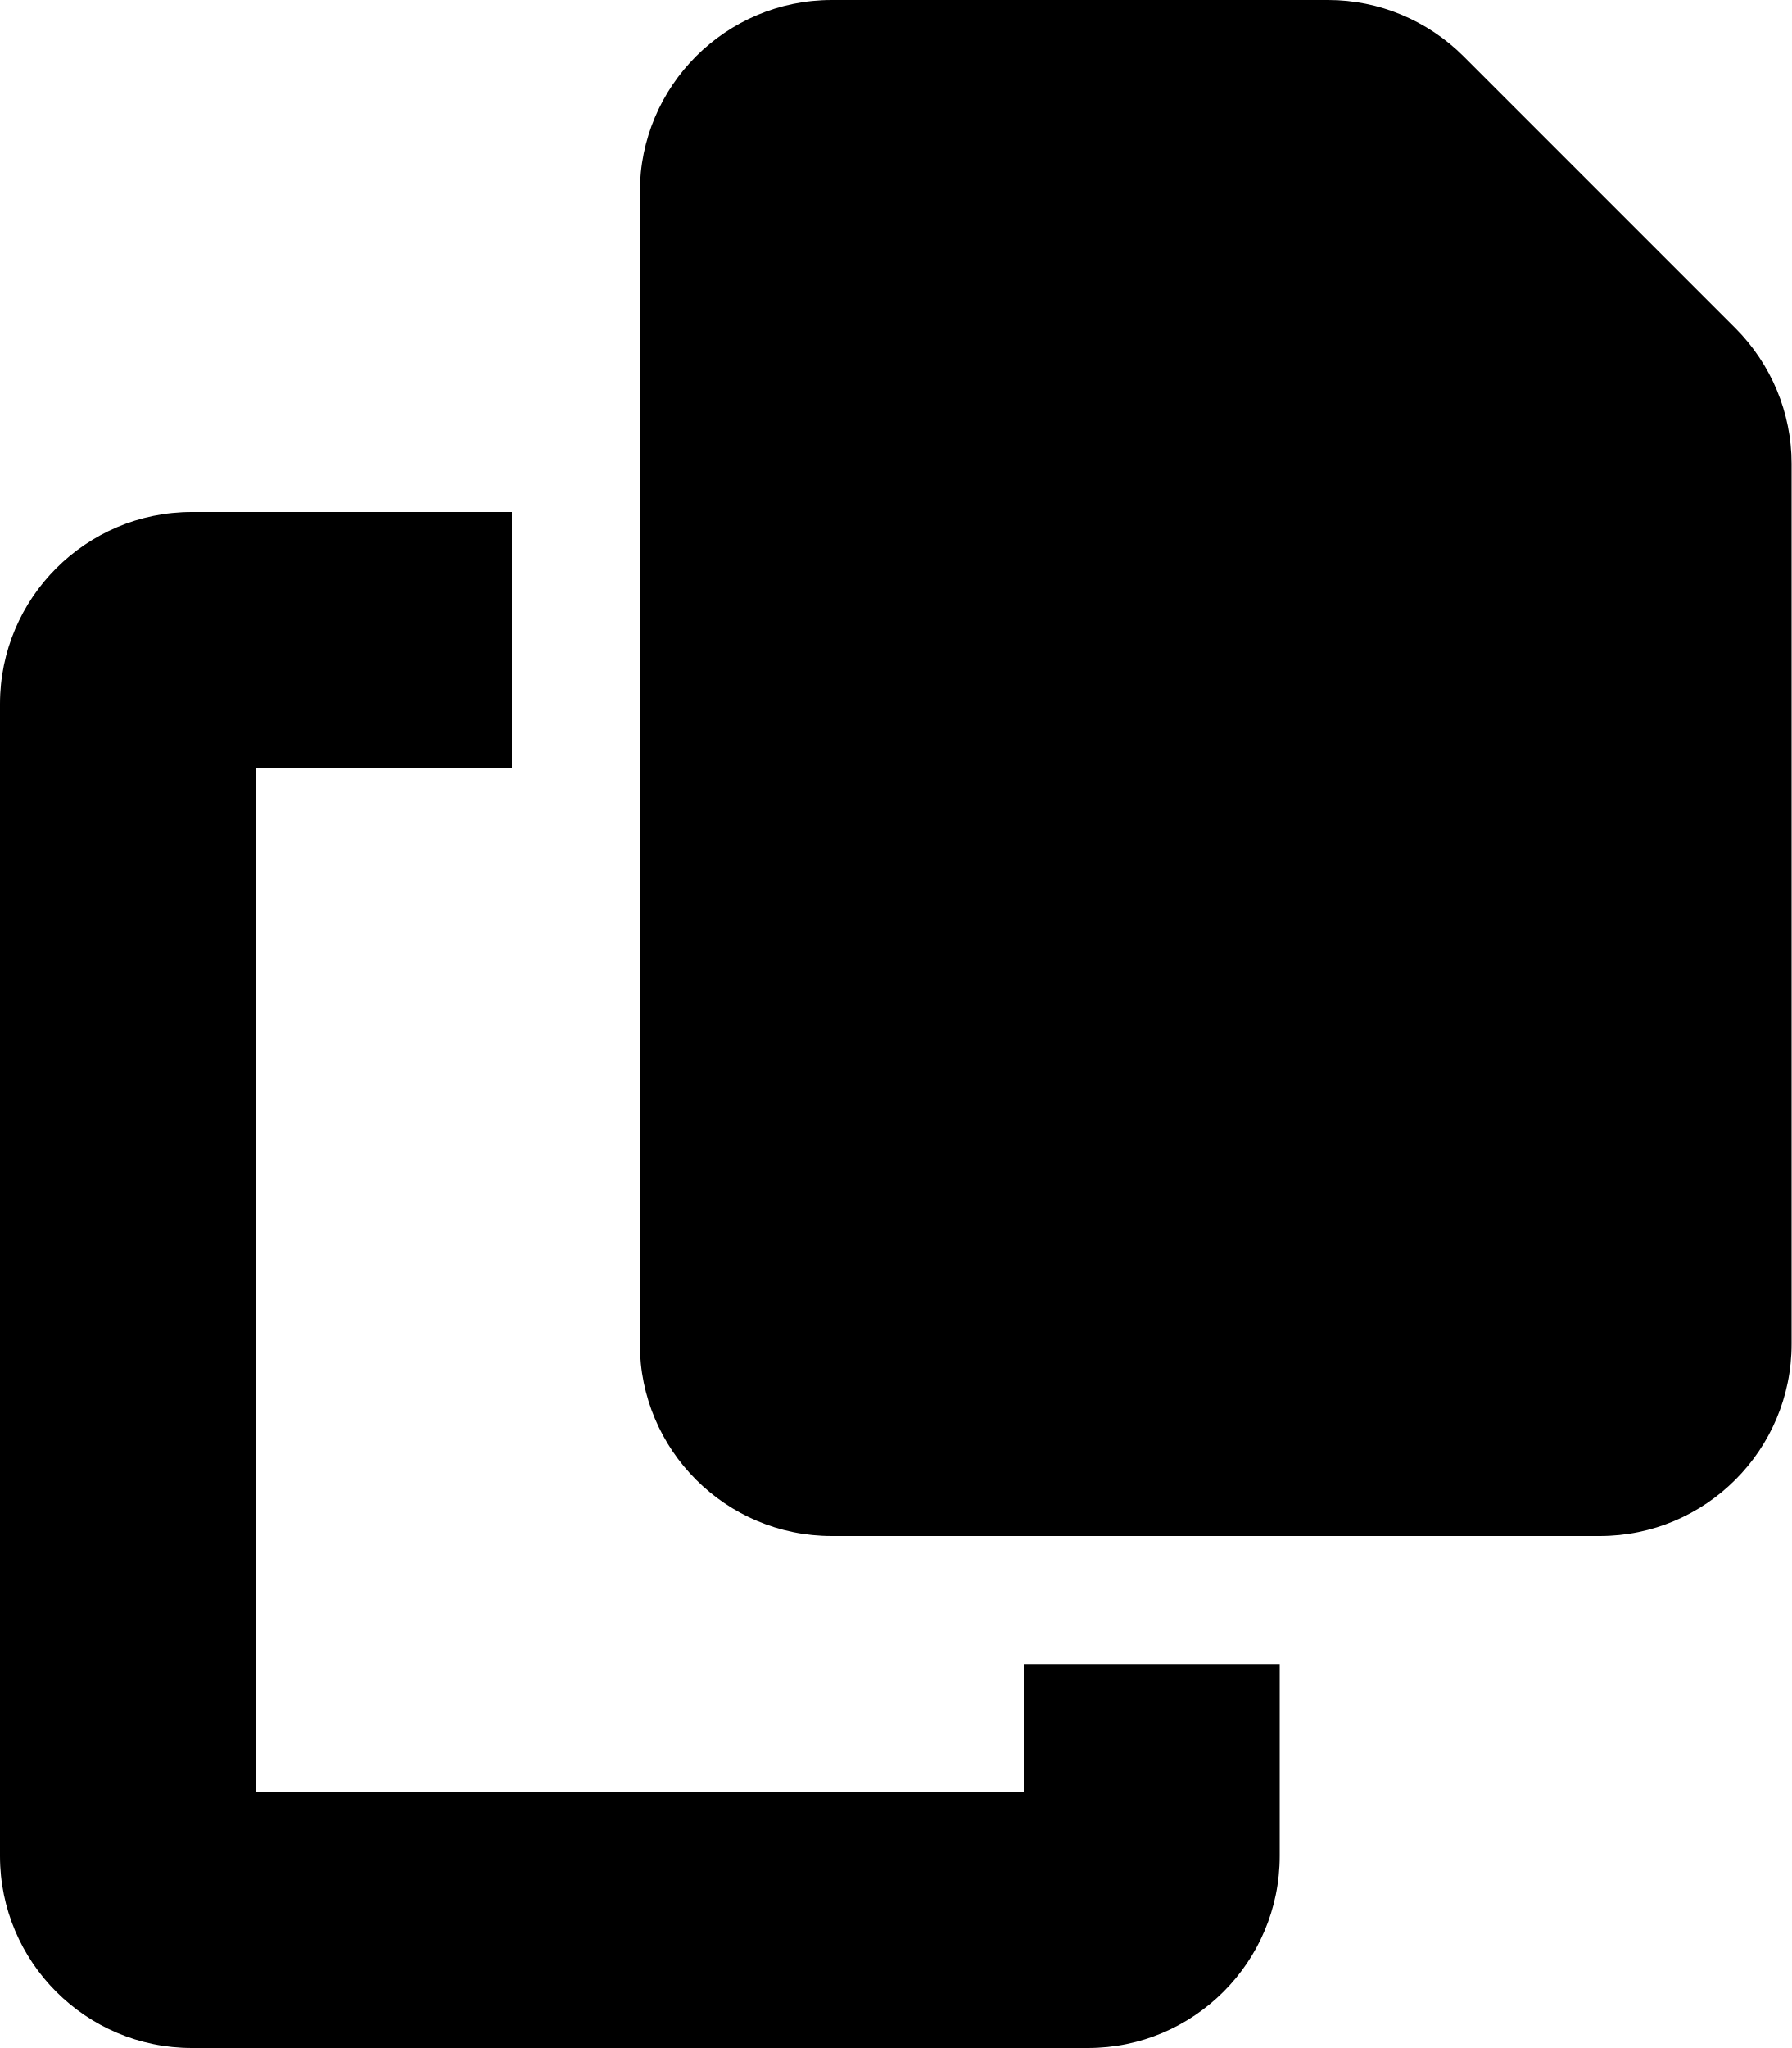
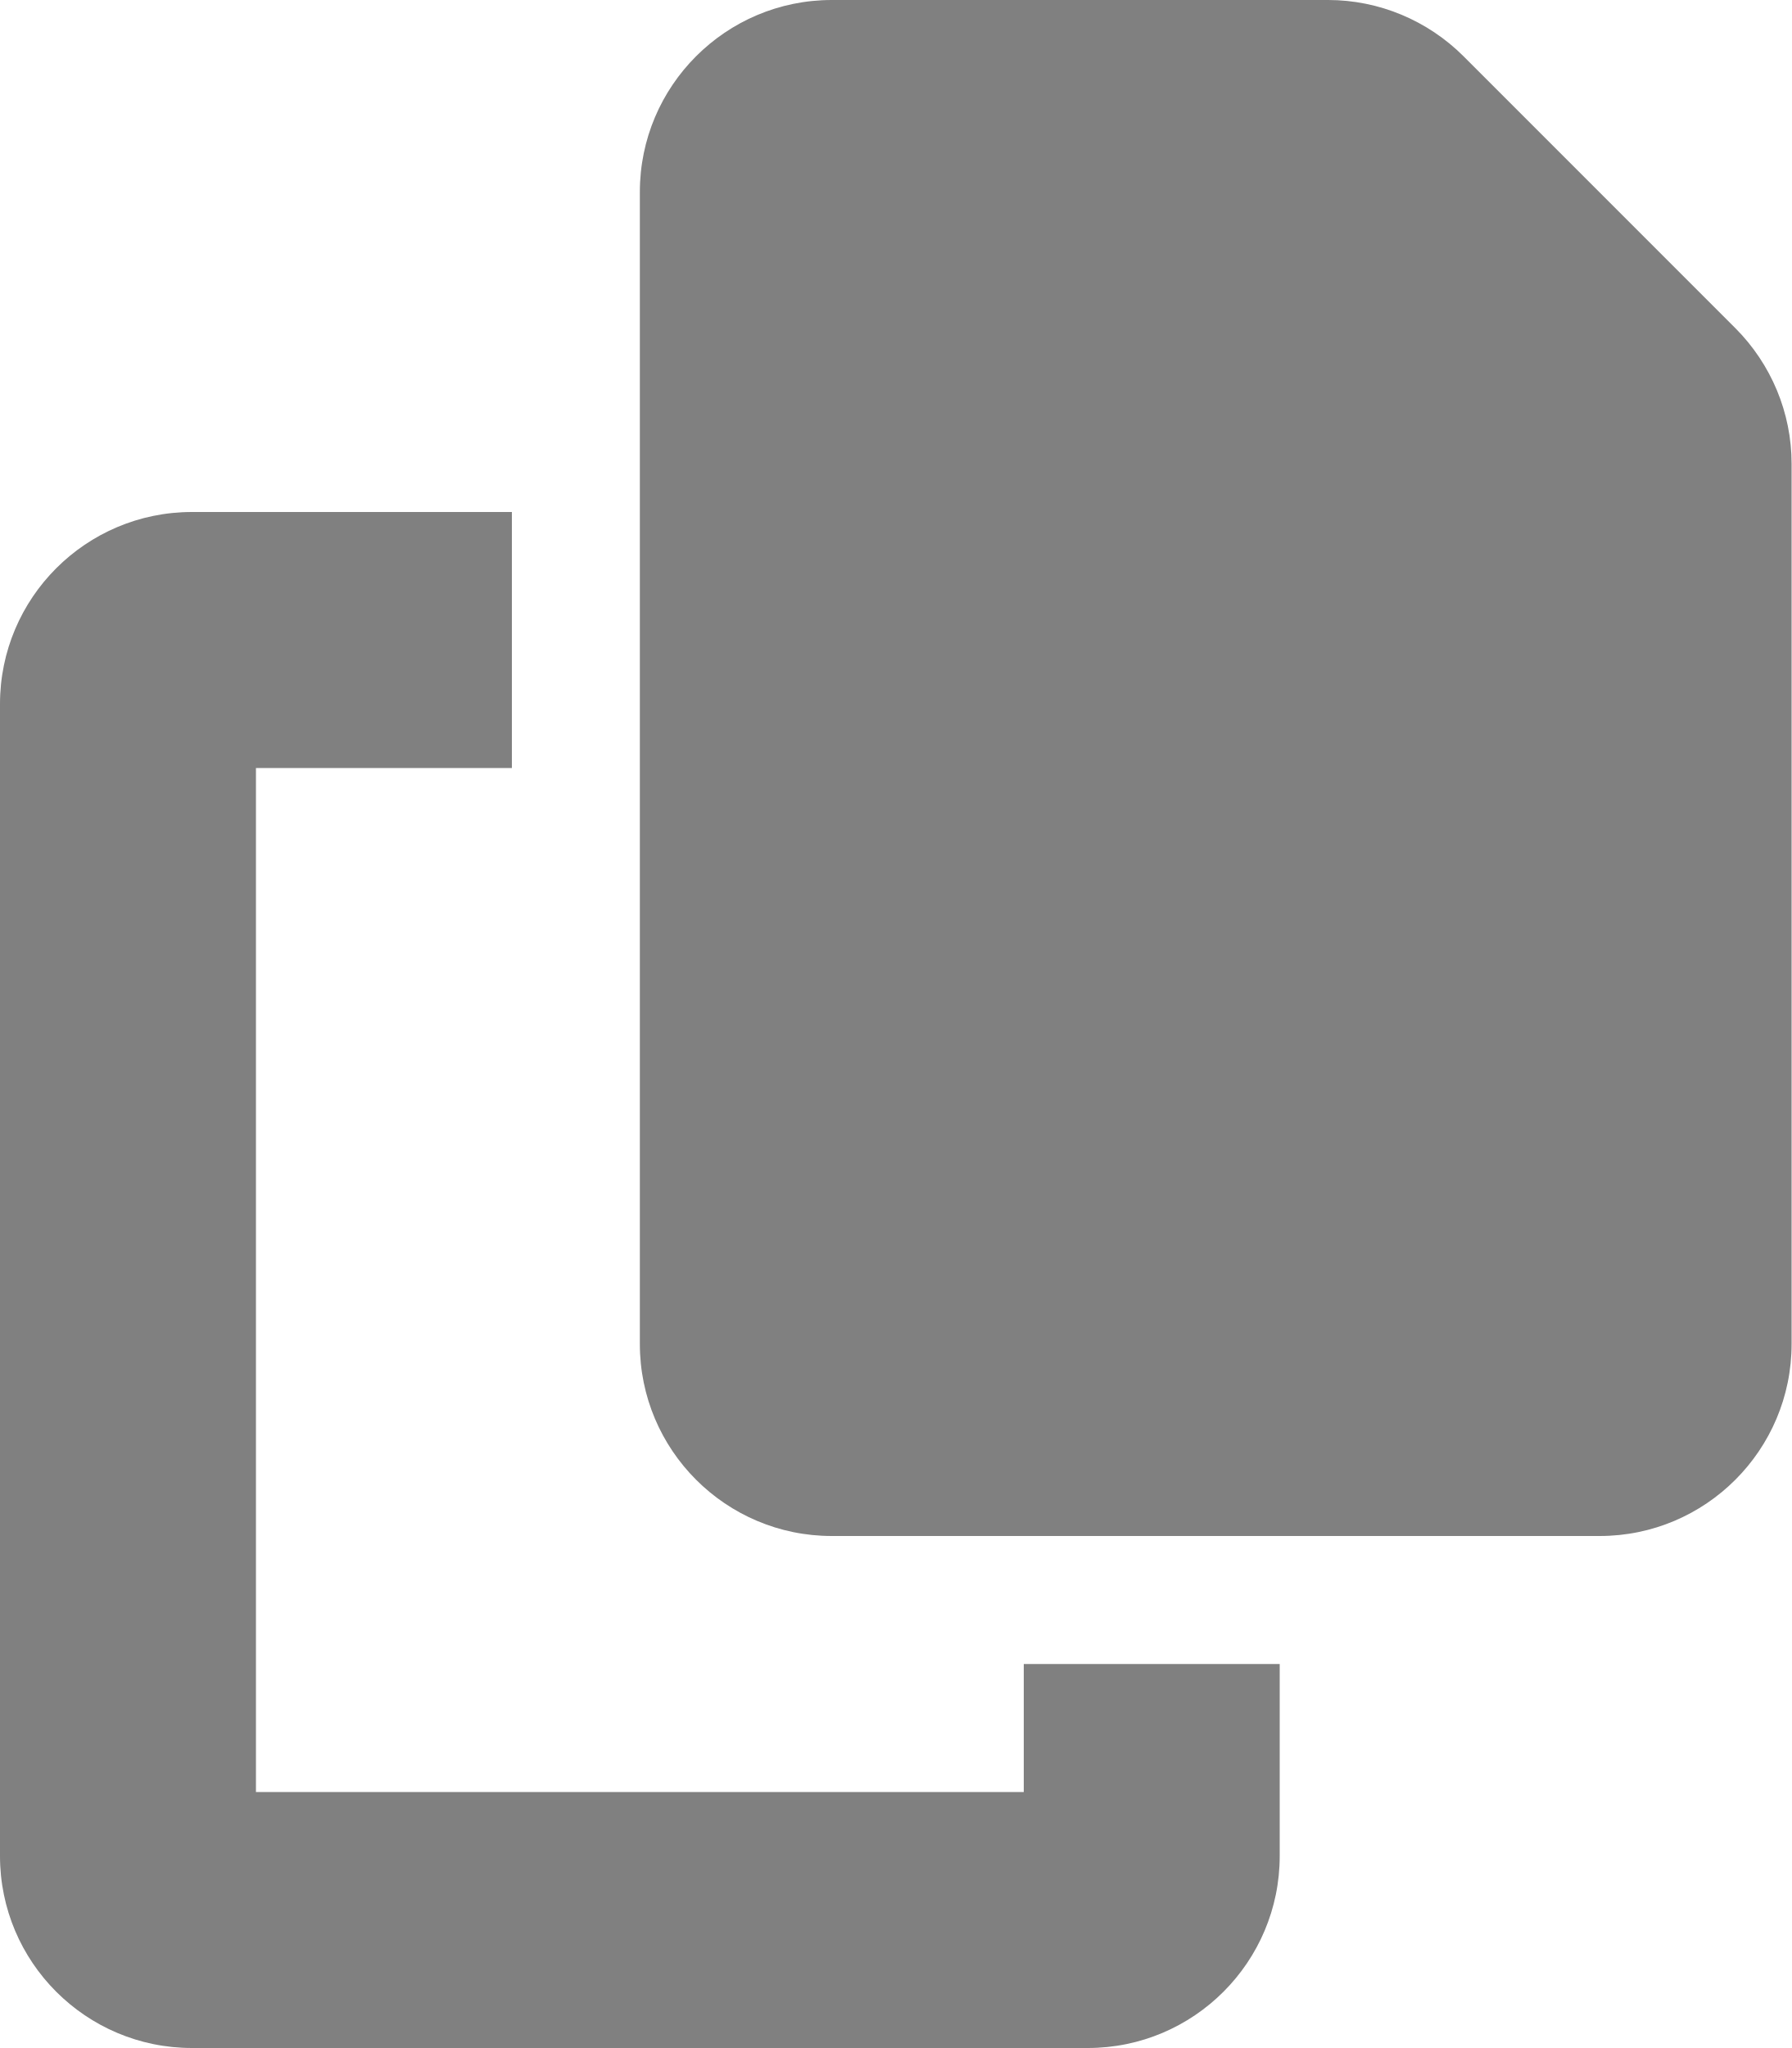
<svg xmlns="http://www.w3.org/2000/svg" fill="none" viewBox="0 0 448 512">
-   <path d="M208 0L332.1 0c12.7 0 24.9 5.1 33.9 14.1l67.9 67.9c9 9 14.1 21.2 14.1 33.9L448 336c0 26.5-21.5 48-48 48l-192 0c-26.5 0-48-21.5-48-48l0-288c0-26.5 21.5-48 48-48zM48 128l80 0 0 64-64 0 0 256 192 0 0-32 64 0 0 48c0 26.5-21.5 48-48 48L48 512c-26.5 0-48-21.5-48-48L0 176c0-26.5 21.5-48 48-48z" fill="currentColor" />
+   <path d="M208 0L332.1 0c12.7 0 24.9 5.1 33.9 14.1l67.9 67.9c9 9 14.1 21.2 14.1 33.9L448 336c0 26.5-21.5 48-48 48l-192 0c-26.5 0-48-21.5-48-48l0-288c0-26.5 21.5-48 48-48zM48 128l80 0 0 64-64 0 0 256 192 0 0-32 64 0 0 48c0 26.5-21.5 48-48 48L48 512c-26.5 0-48-21.5-48-48L0 176c0-26.5 21.5-48 48-48z" fill="#808080" />
</svg>
